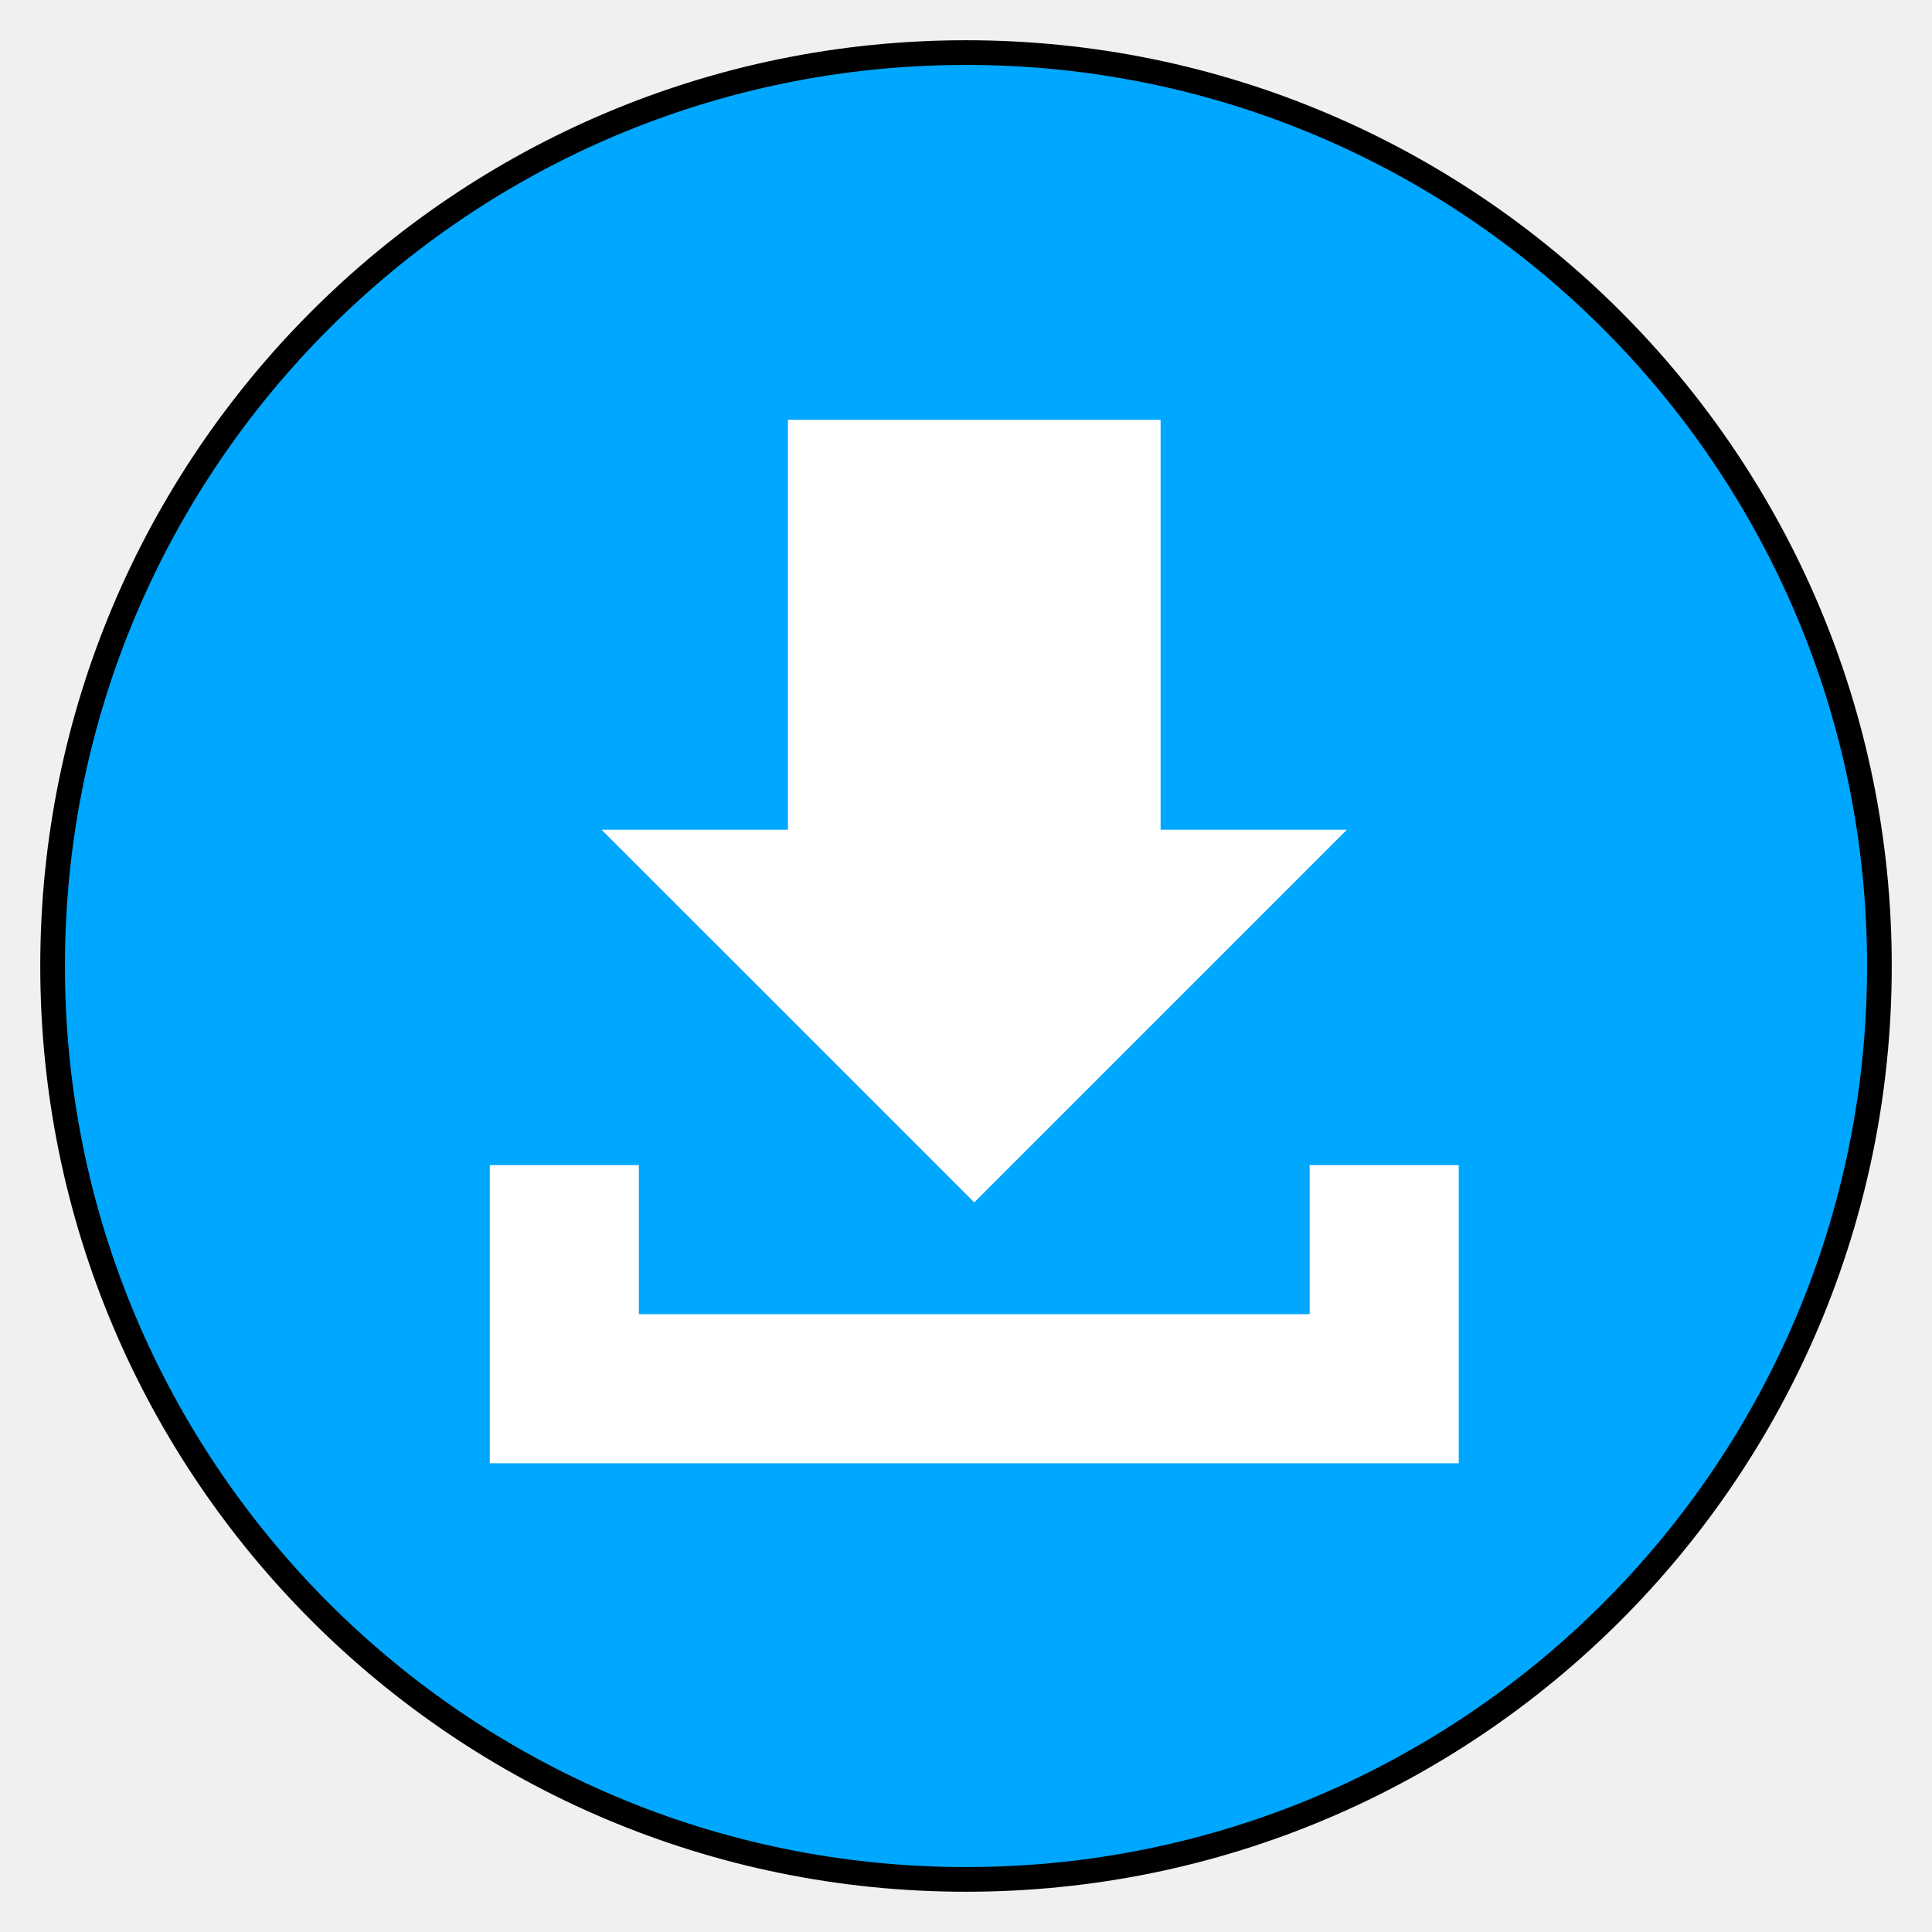
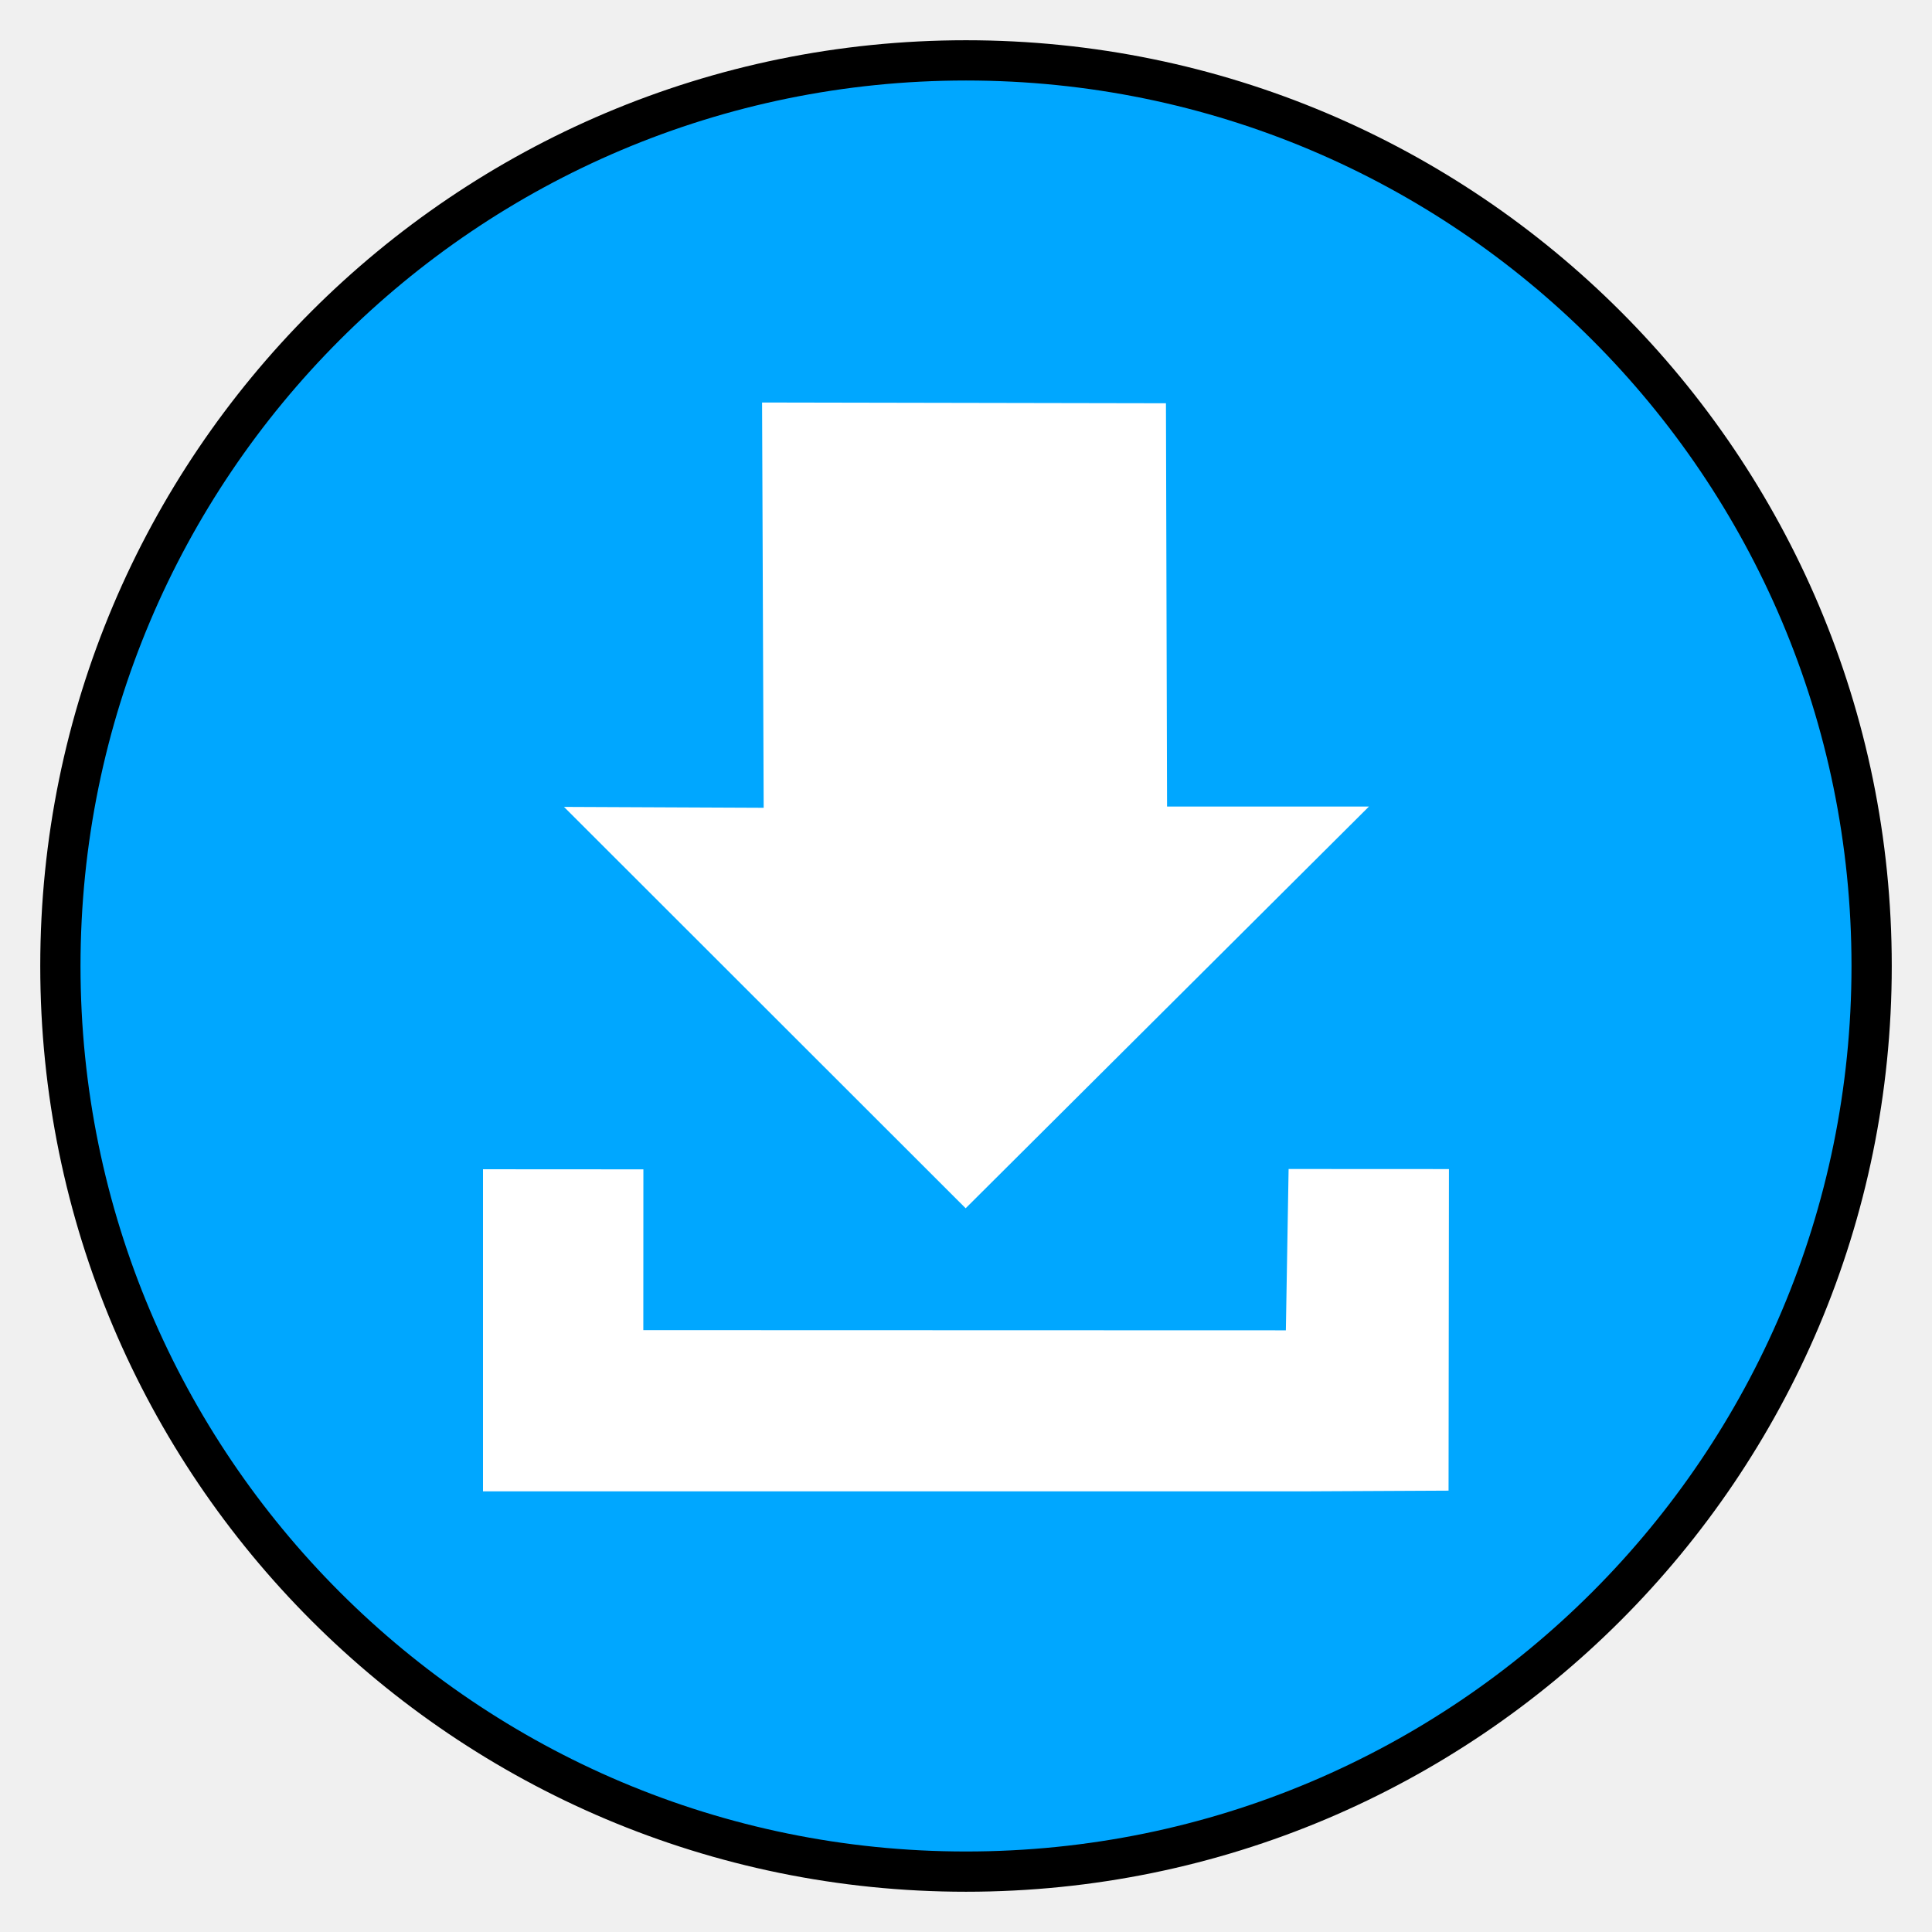
<svg xmlns="http://www.w3.org/2000/svg" width="48" height="48" viewBox="0 0 12.7 12.7" version="1.1" id="svg8">
  <defs id="defs2">
    <marker style="overflow:visible" id="Arrow2Lstart" refX="0" refY="0" orient="auto">
      <path transform="matrix(1.1,0,0,1.1,1.1,0)" d="M 8.719,4.034 -2.207,0.016 8.719,-4.002 c -1.745,2.372 -1.735,5.617 -6e-7,8.035 z" style="fill:#000000;fill-opacity:1;fill-rule:evenodd;stroke:#000000;stroke-width:0.625;stroke-linejoin:round;stroke-opacity:1" id="path1018" />
    </marker>
    <marker style="overflow:visible" id="Arrow1Lstart" refX="0" refY="0" orient="auto">
      <path transform="matrix(0.8,0,0,0.8,10,0)" style="fill-rule:evenodd;stroke:#000000;stroke-width:1pt" d="M 0,0 5,-5 -12.5,0 5,5 Z" id="path951" />
    </marker>
  </defs>
  <g id="layer1">
-     <g id="g1016" transform="matrix(0.09258879,0,0,0.09258879,0.08908954,0.06475857)" style="stroke-width:1.104">
-       <g id="g1225" transform="matrix(0.9803921,0,0,0.9803921,-31.09854,-96.46102)" style="stroke-width:1.788;stroke-miterlimit:4;stroke-dasharray:none">
-         <circle style="fill:#00a7ff;fill-opacity:1;stroke:#000000;stroke-width:1.788;stroke-miterlimit:4;stroke-dasharray:none;stroke-opacity:1" id="path833" cx="100.694" cy="167.631" r="66.146" />
+     <g id="g1016" transform="matrix(0.09258879,0,0,0.09258879,0.08908954,0.06475857)" style="stroke-width:2.858;stroke-dasharray:none">
+       <g id="g1225" transform="matrix(0.8856363,0,0,0.8856363,-21.55724,-80.57698)" style="stroke-width:3.227;stroke-miterlimit:4;stroke-dasharray:none">
+         <circle style="fill:#00a7ff;fill-opacity:1;stroke:#000000;stroke-width:3.227;stroke-miterlimit:4;stroke-dasharray:none;stroke-opacity:1" id="path833" cx="100.694" cy="167.631" r="72.599" />
      </g>
-       <g id="g853" transform="translate(2.06161)" style="stroke-width:1.104">
-         <path id="rect952" style="fill:#ffffff;fill-opacity:1;stroke:none;stroke-width:33.121;stroke-linecap:round" d="m 120,310 v 80 h 42 180 38 v -80 h -40 v 40 H 160 v -40 z" transform="scale(0.2645833)" />
-         <path id="rect941-3-6" style="fill:#ffffff;fill-opacity:1;stroke:none;stroke-width:8.763;stroke-linecap:round" d="M 52.917,29.104 V 58.208 H 39.687 L 66.146,84.667 92.604,58.208 H 79.375 V 29.104 Z" />
+       <g id="g853" transform="matrix(1.14648,0,0,1.145984,-5.153598,-13.17783)" style="fill:#ffffff;stroke-width:2.493;fill-opacity:1;stroke-dasharray:none">
+         <path id="rect952" style="fill:#ffffff;fill-opacity:1;stroke:none;stroke-width:2.493;stroke-linecap:round;stroke-dasharray:none" d="m 33.566,83.327 v 19.955 h 9.63 41.273 l 8.89,-0.044 0.024,-19.922 -9.929,-0.005 -0.17,9.995 -39.79,-0.012 0.004,-9.961 z" />
+         <path id="rect941-3-6" style="fill:#ffffff;fill-opacity:1;stroke:none;stroke-width:2.493;stroke-linecap:round;stroke-dasharray:none" d="m 50.848,35.825 0.099,25.108 -12.366,-0.055 24.874,24.866 24.974,-24.887 -12.502,10e-4 -0.069,-24.986 z" />
      </g>
    </g>
  </g>
</svg>
